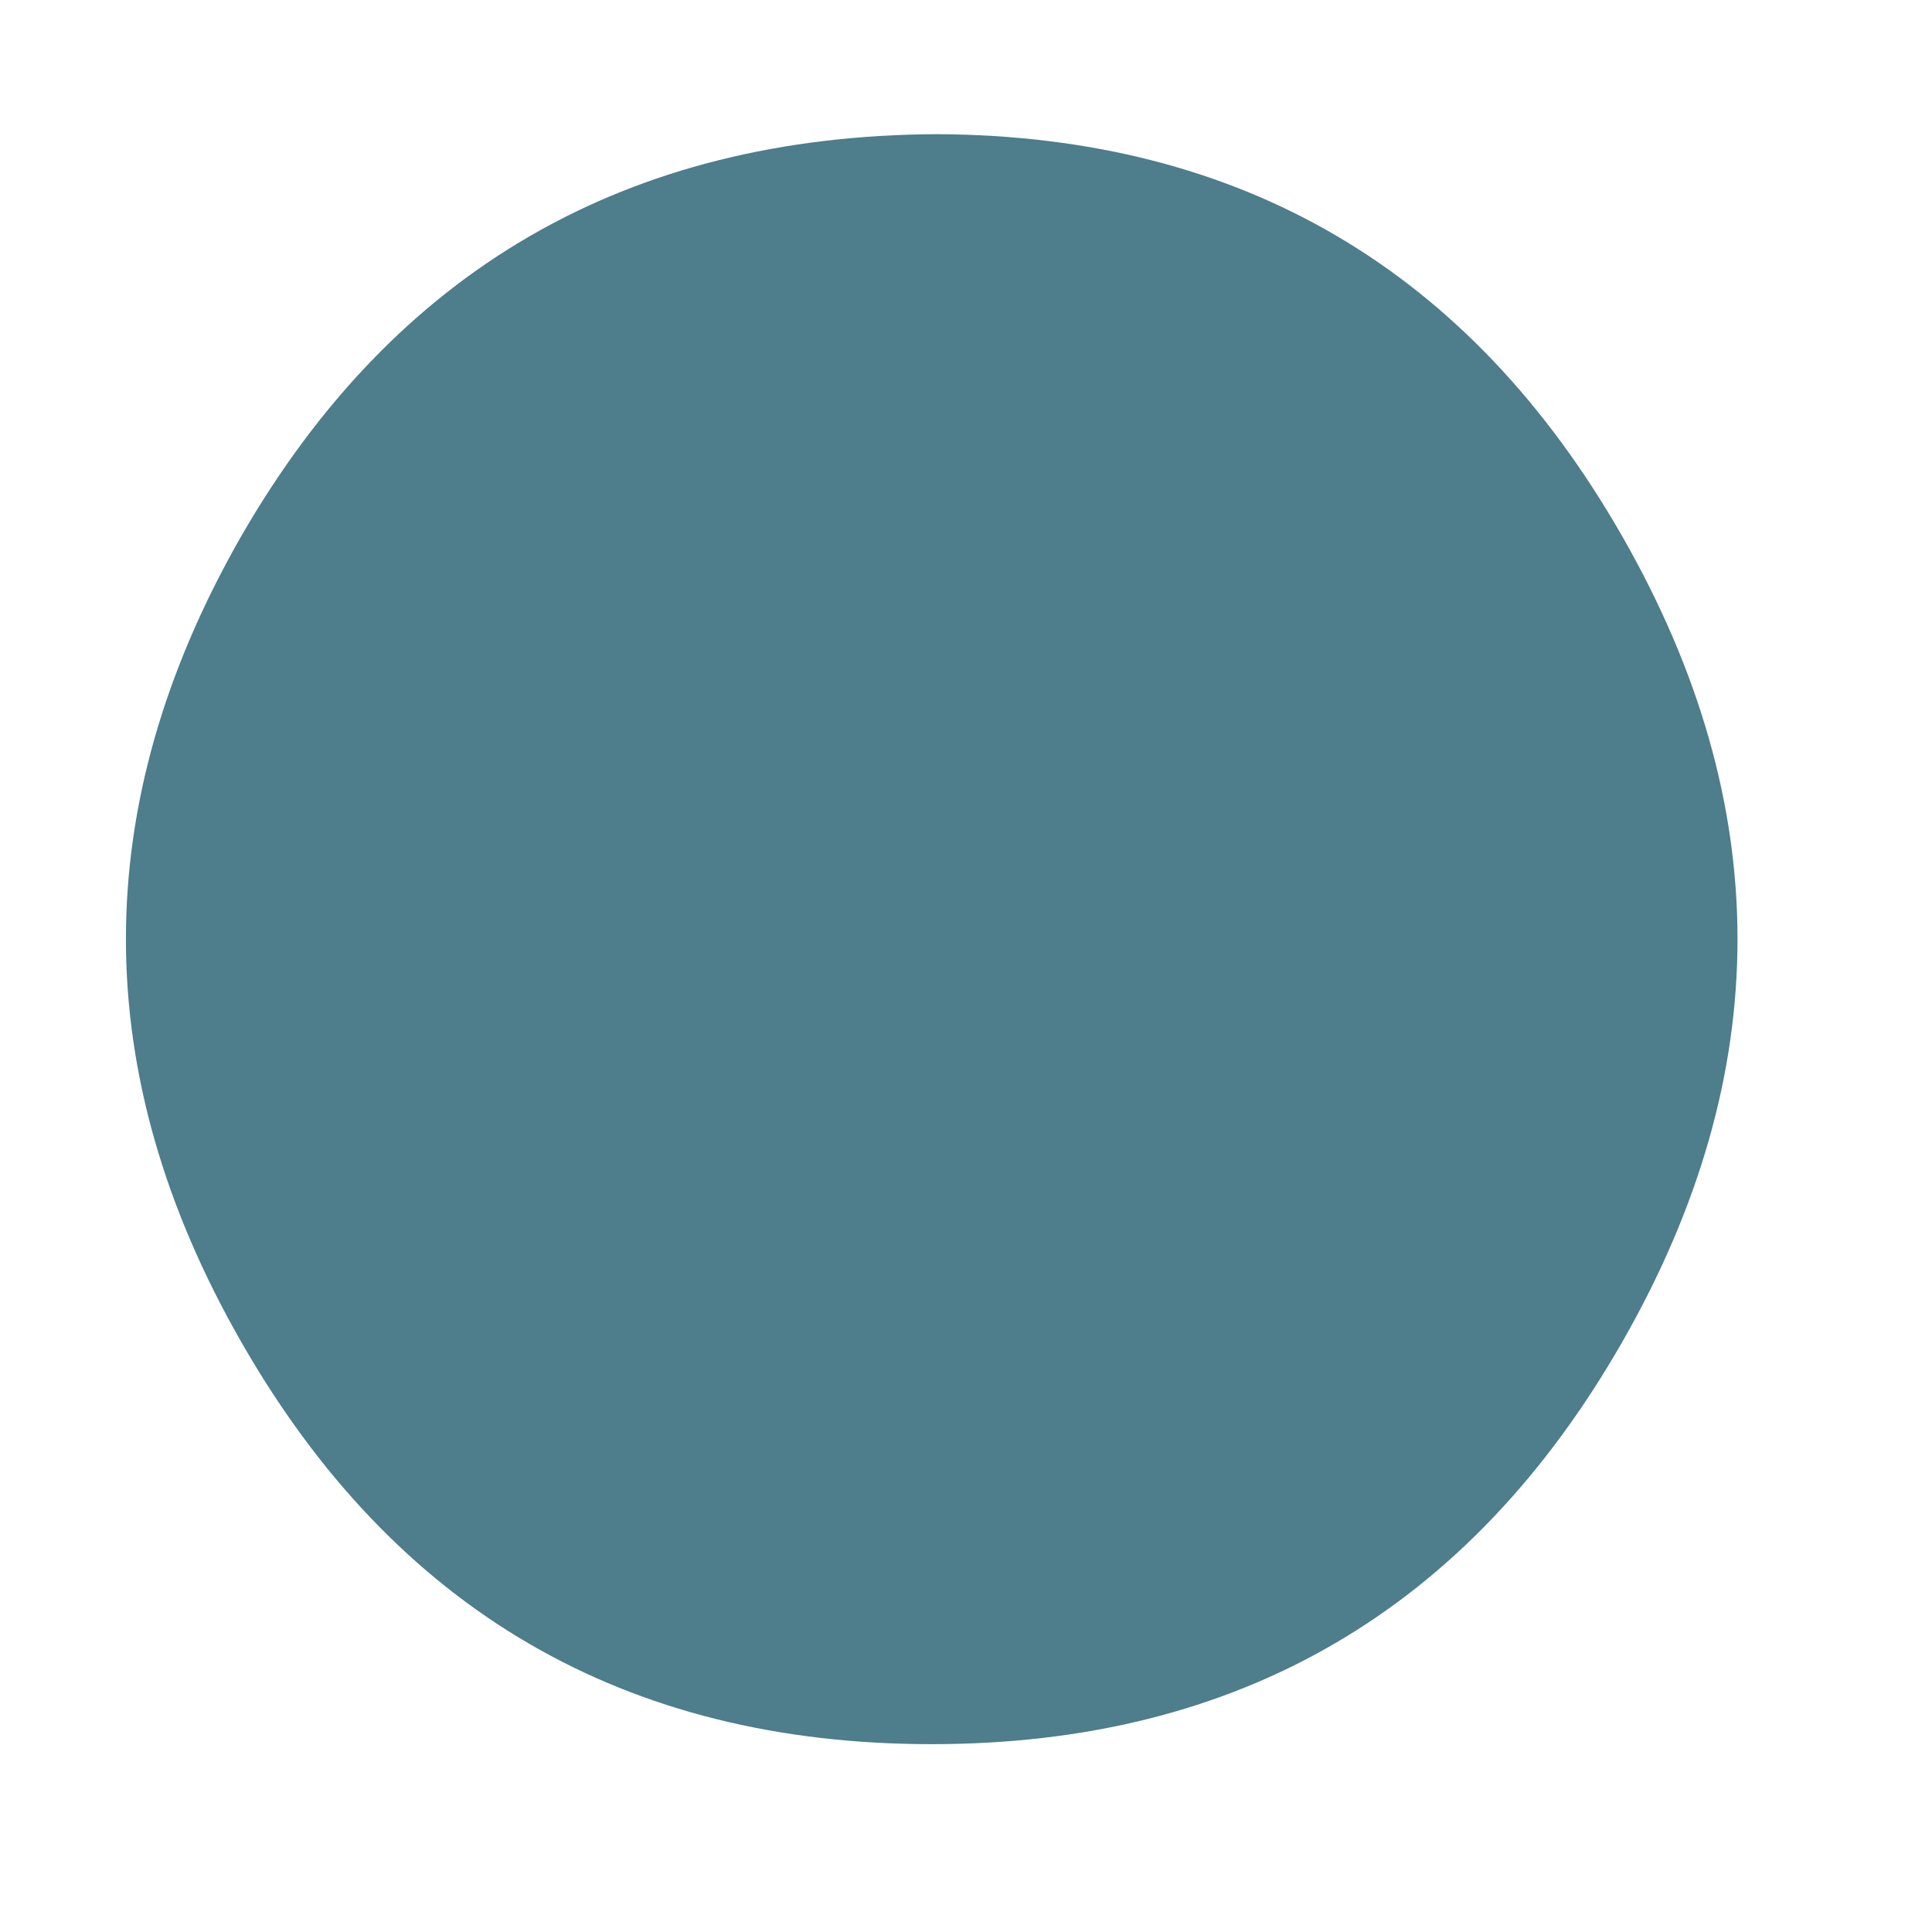
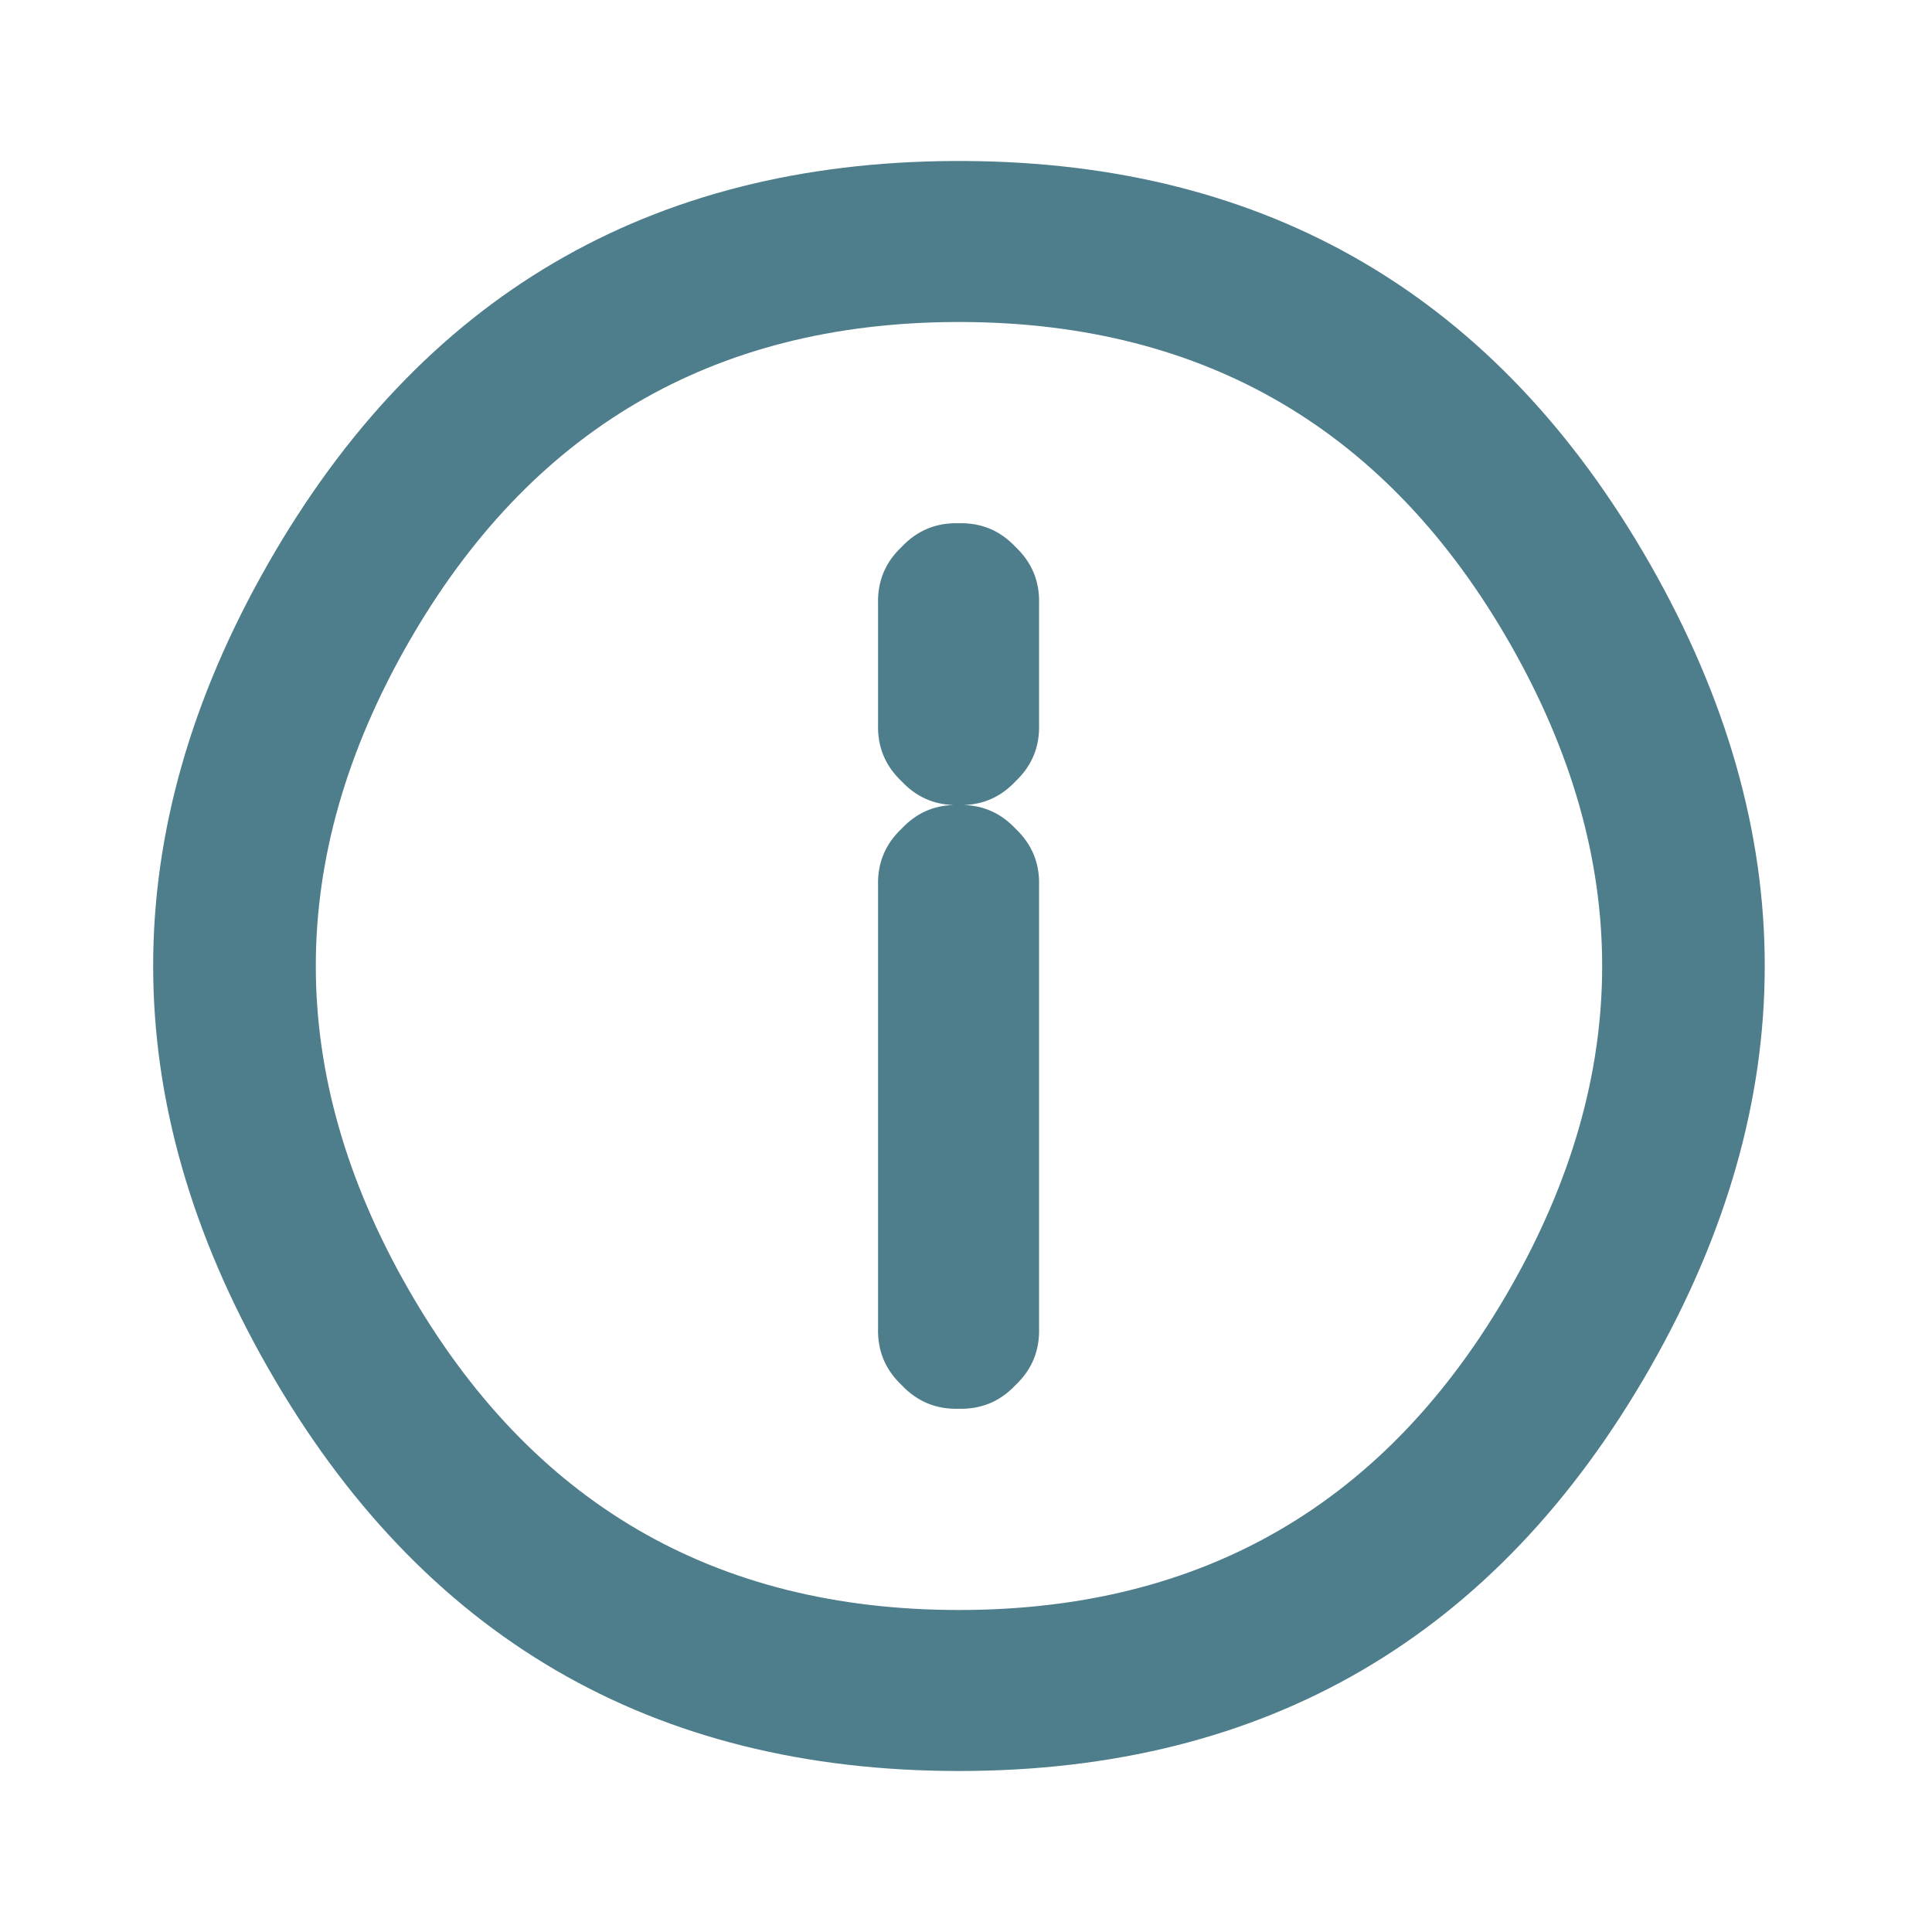
- <svg xmlns="http://www.w3.org/2000/svg" width="18" height="18" viewBox="-2 -1 18 16" fill="none">
-   <path d="M13.119 3.005Q10.987 -0.729 6.729 -0.75Q2.389 -0.729 0.242 3.005Q-1.897 6.752 0.245 10.498Q2.389 14.25 6.681 14.25Q10.972 14.25 13.117 10.498Q15.258 6.752 13.119 3.005Z" fill="#4E7D8C" />
+ <svg xmlns="http://www.w3.org/2000/svg" width="18" height="18">
+   <path fill="#4E7D8C" transform="matrix(1 0 0 1 2.25375 2.25)" d="M6.729 -0.75Q10.987 -0.729 13.119 3.005Q15.258 6.752 13.117 10.498Q10.972 14.25 6.681 14.25Q2.389 14.25 0.245 10.498Q-1.897 6.752 0.242 3.005Q2.374 -0.729 6.633 -0.75Q6.657 -0.751 6.681 -0.75Q6.705 -0.751 6.729 -0.75ZM6.681 0.75Q6.661 0.751 6.642 0.75Q3.247 0.768 1.545 3.749Q-0.169 6.752 1.547 9.754Q3.26 12.75 6.681 12.75Q10.102 12.75 11.815 9.754Q13.531 6.752 11.816 3.749Q10.114 0.768 6.72 0.75Q6.701 0.751 6.681 0.75ZM7.427 3.375L7.427 4.5Q7.436 4.814 7.207 5.03Q7.008 5.242 6.724 5.25Q7.008 5.258 7.207 5.47Q7.436 5.686 7.427 6L7.427 10.125Q7.436 10.439 7.207 10.655Q6.992 10.884 6.677 10.875Q6.363 10.884 6.147 10.655Q5.918 10.439 5.927 10.125L5.927 6Q5.918 5.686 6.147 5.47Q6.346 5.258 6.63 5.25Q6.346 5.242 6.147 5.03Q5.918 4.814 5.927 4.5L5.927 3.375Q5.918 3.061 6.147 2.845Q6.363 2.616 6.677 2.625Q6.992 2.616 7.207 2.845Q7.436 3.061 7.427 3.375Z" fill-rule="evenodd" />
</svg>
